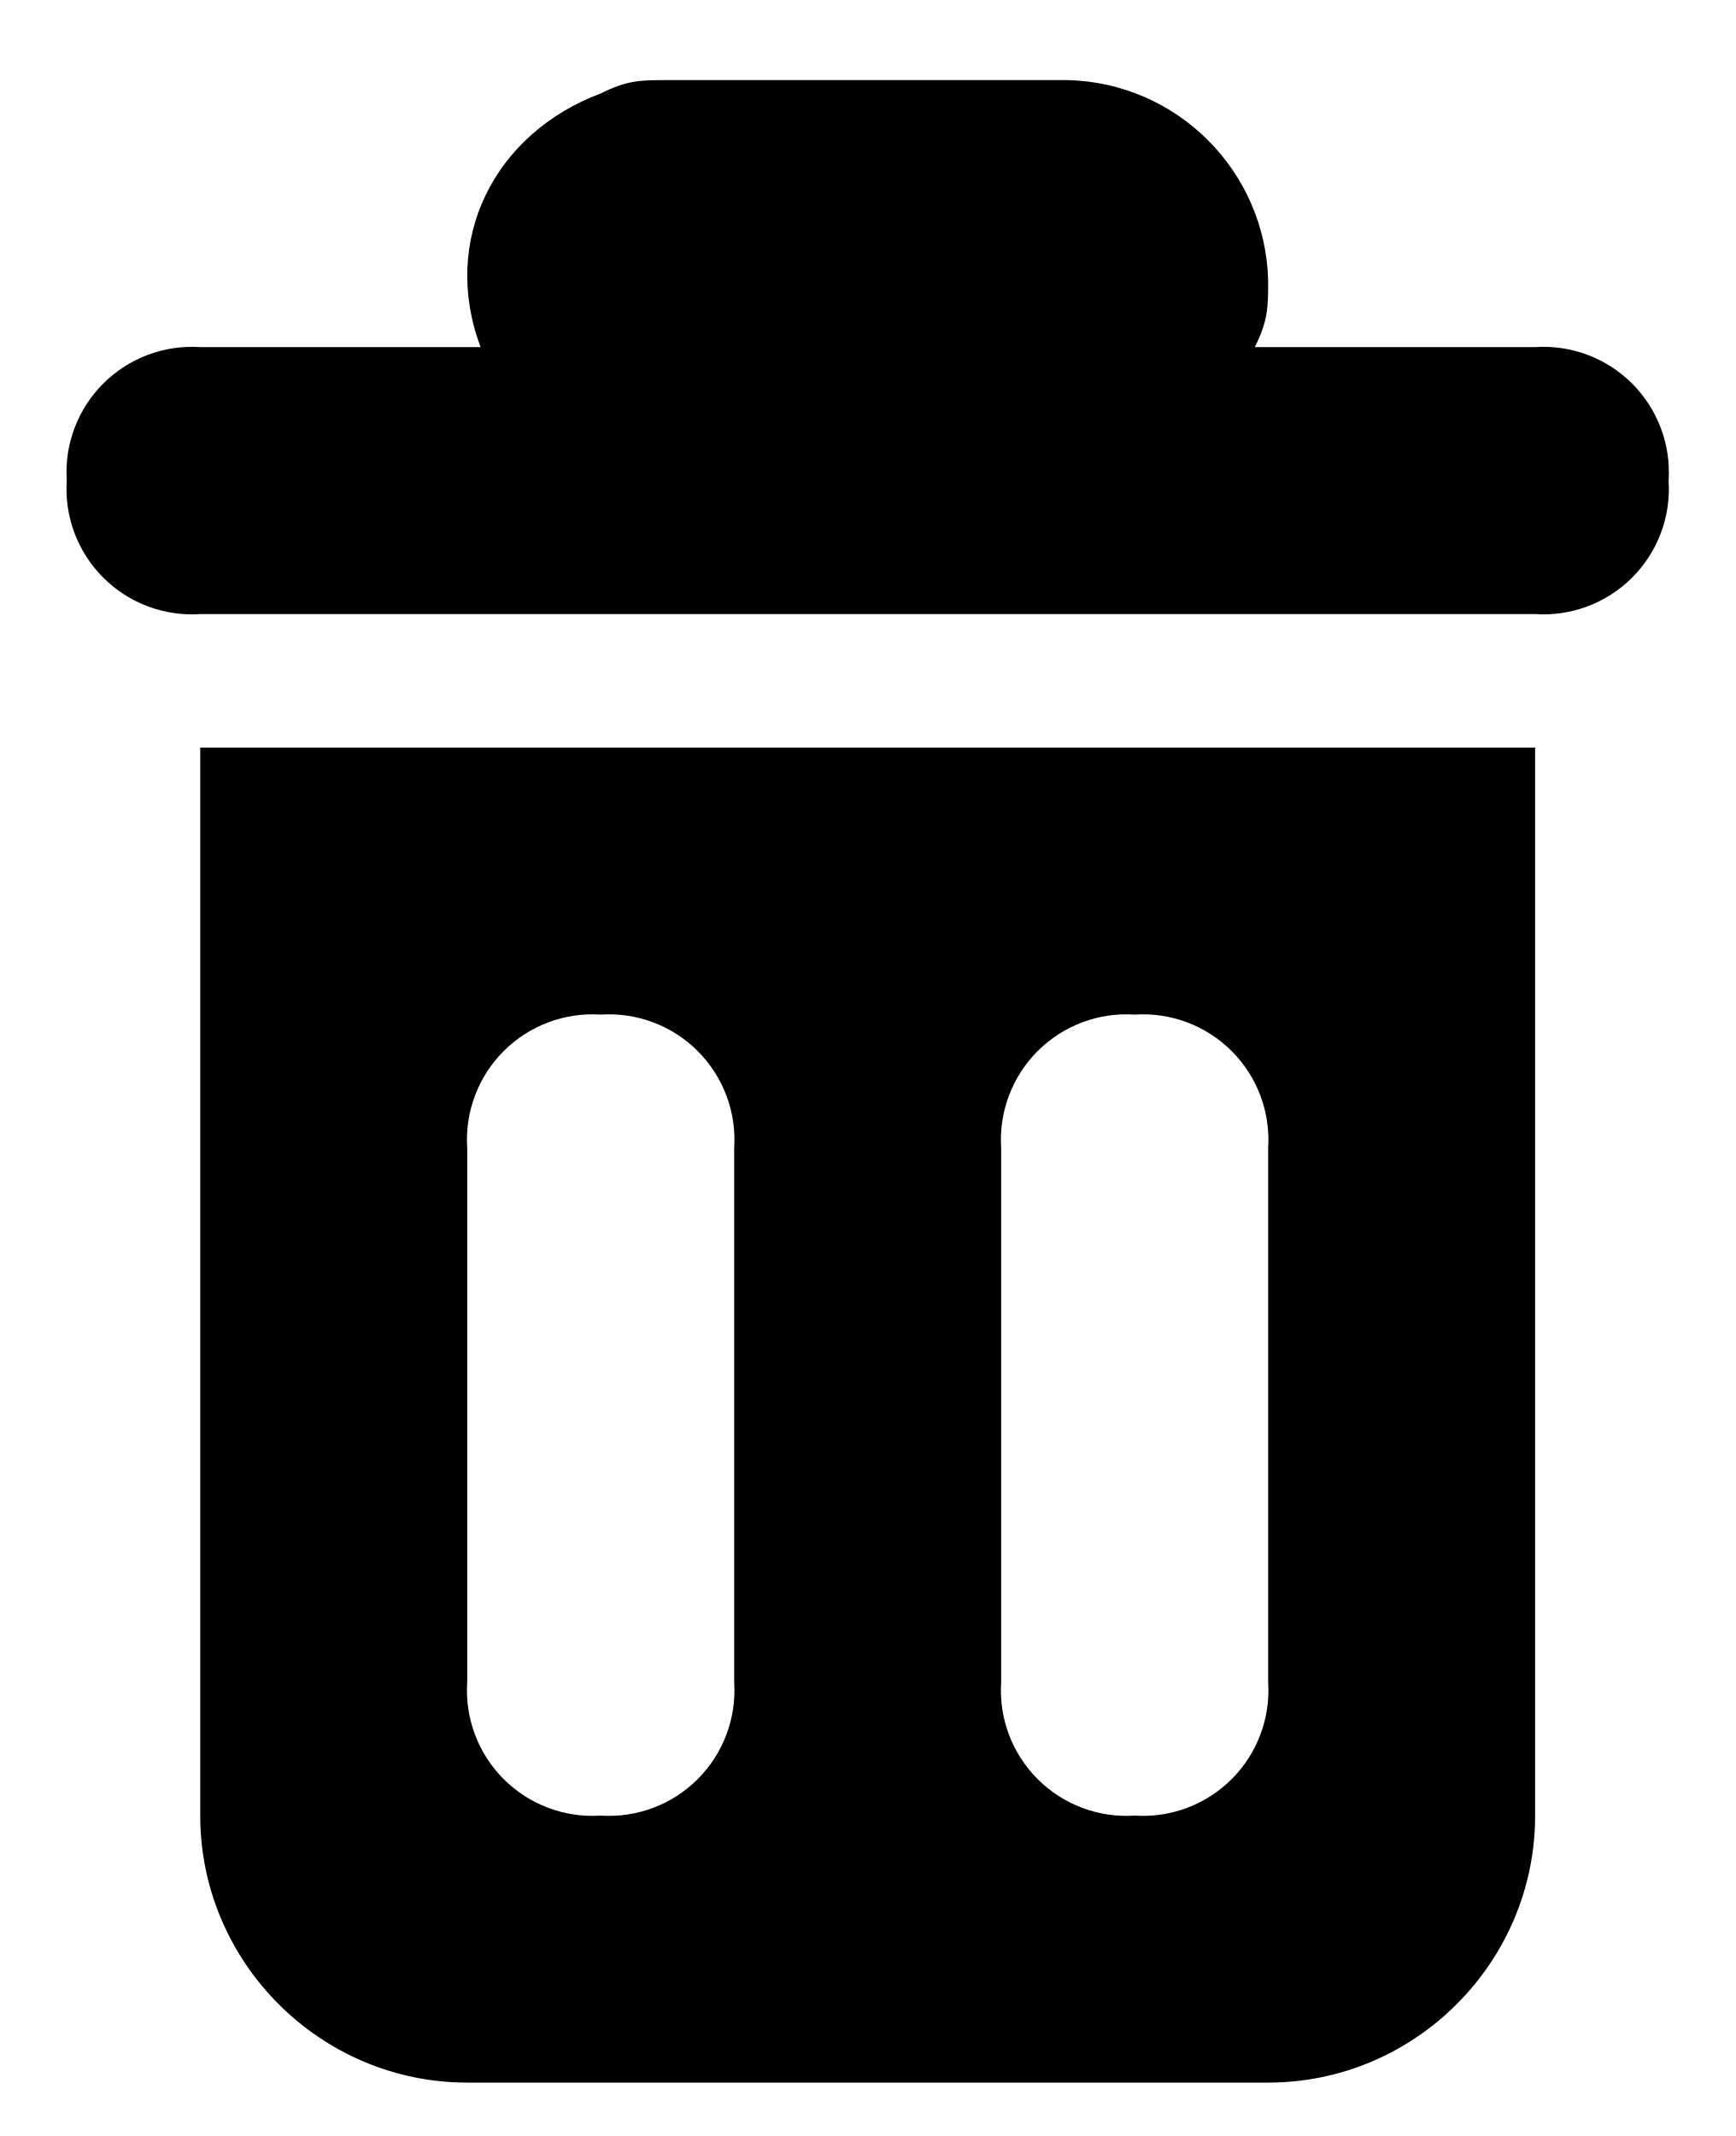
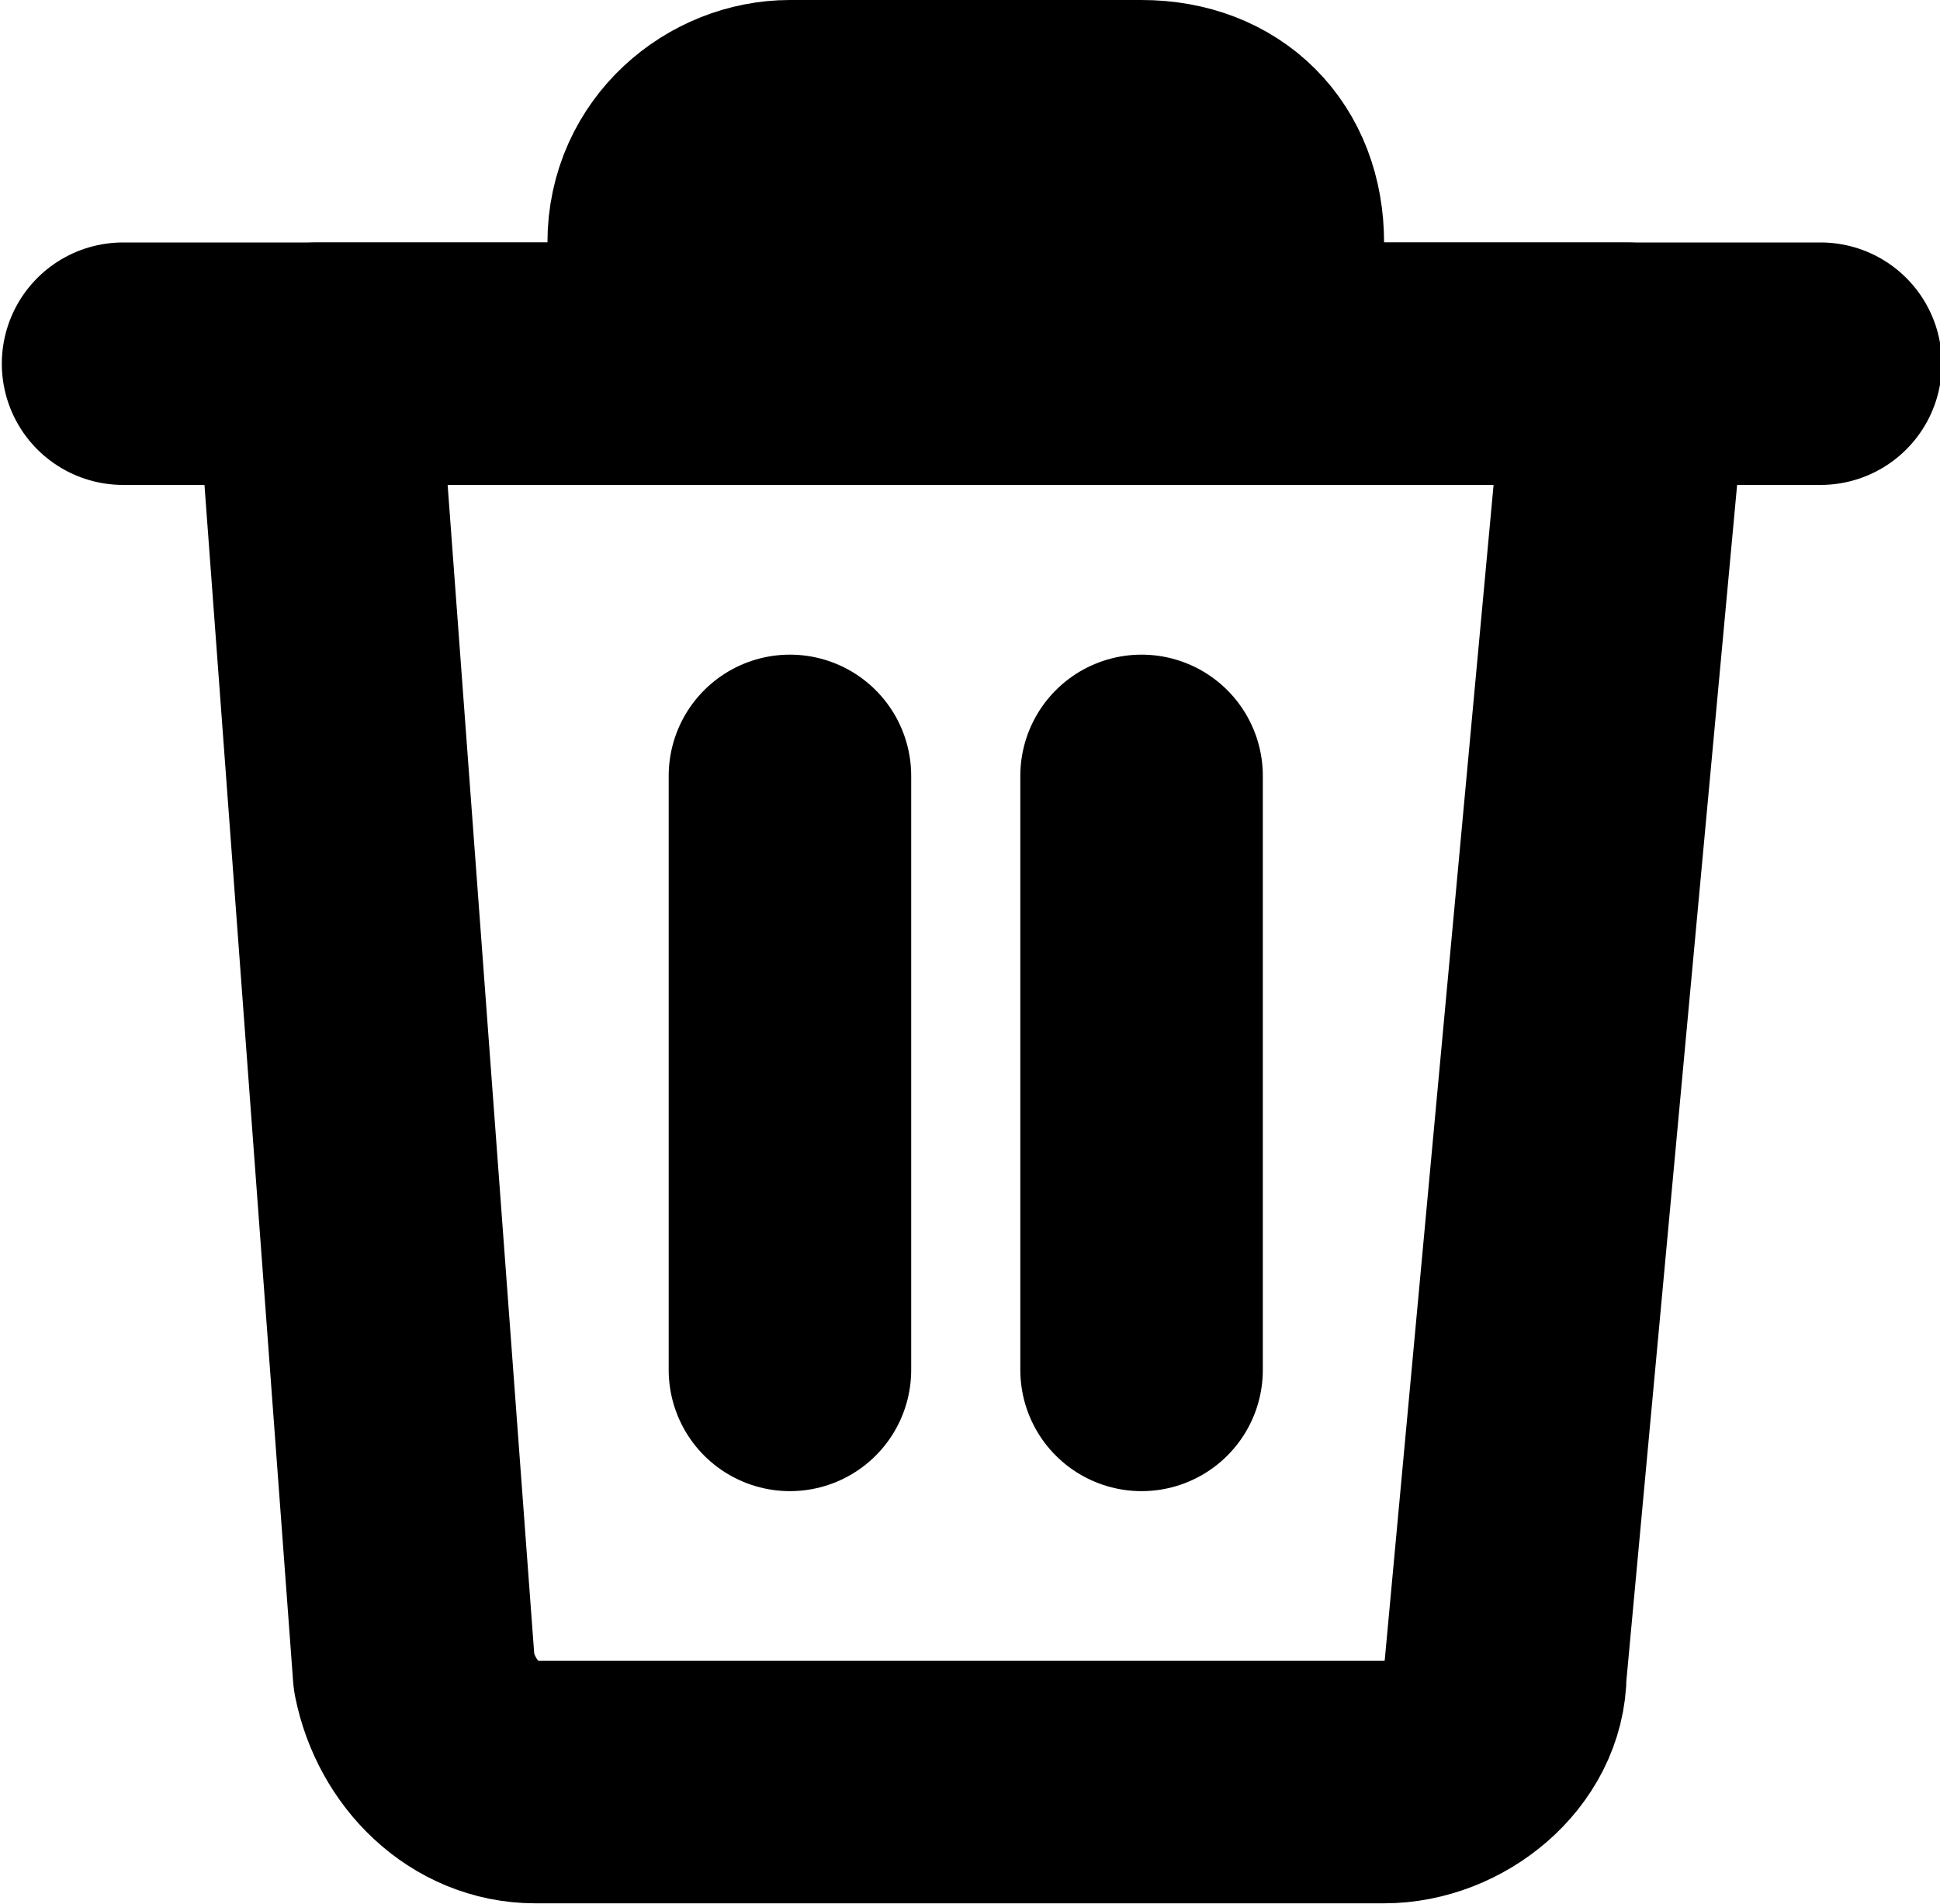
- <svg xmlns="http://www.w3.org/2000/svg" viewBox="0 0 13 16">
-   <path d="M3.5 15.6c-1.1 0-2-.9-2-2v-8h10v8c0 1.1-.9 2-2 2h-6zm4-7v4a.94.94 0 001 1 .94.94 0 001-1v-4a.94.94 0 00-1-1 .94.94 0 00-1 1zm-4 0v4a.94.94 0 001 1 .94.94 0 001-1v-4a.94.94 0 00-1-1 .94.94 0 00-1 1zm-2-4a.94.94 0 01-1-1 .94.94 0 011-1h2.1c-.3-.8.1-1.6.9-1.9.2-.1.3-.1.5-.1h3a1.54 1.54 0 011.5 1.5c0 .2 0 .3-.1.5h2.1a.94.94 0 011 1 .94.94 0 01-1 1h-10z" />
+ <svg xmlns="http://www.w3.org/2000/svg" version="1.1" id="Layer_1" x="0" y="0" viewBox="0 0 16 15.7" xml:space="preserve">
+   <style>.trash-st0{fill:none;stroke:currentColor;stroke-width:2;stroke-linecap:round;stroke-linejoin:round}</style>
+   <g id="bin-1" transform="translate(-.385 -.5)">
+     <path id="Line_47" class="trash-st0" d="M1.4 3.5h14" />
+     <path id="Path_360" class="trash-st0" d="M9.8 1.5H6.9c-.5 0-1 .4-1 1v1h4.9v-1c0-.6-.4-1-1-1z" />
+     <path id="Line_48" class="trash-st0" d="M6.9 11.8V6.9" />
+     <path id="Line_49" class="trash-st0" d="M9.8 11.8V6.9" />
+     <path id="Path_361" class="trash-st0" d="M12.8 14.3c0 .5-.5.9-1 .9h-7c-.5 0-.9-.4-1-.9L3 3.5h10.8l-1 10.8z" />
+   </g>
</svg>
